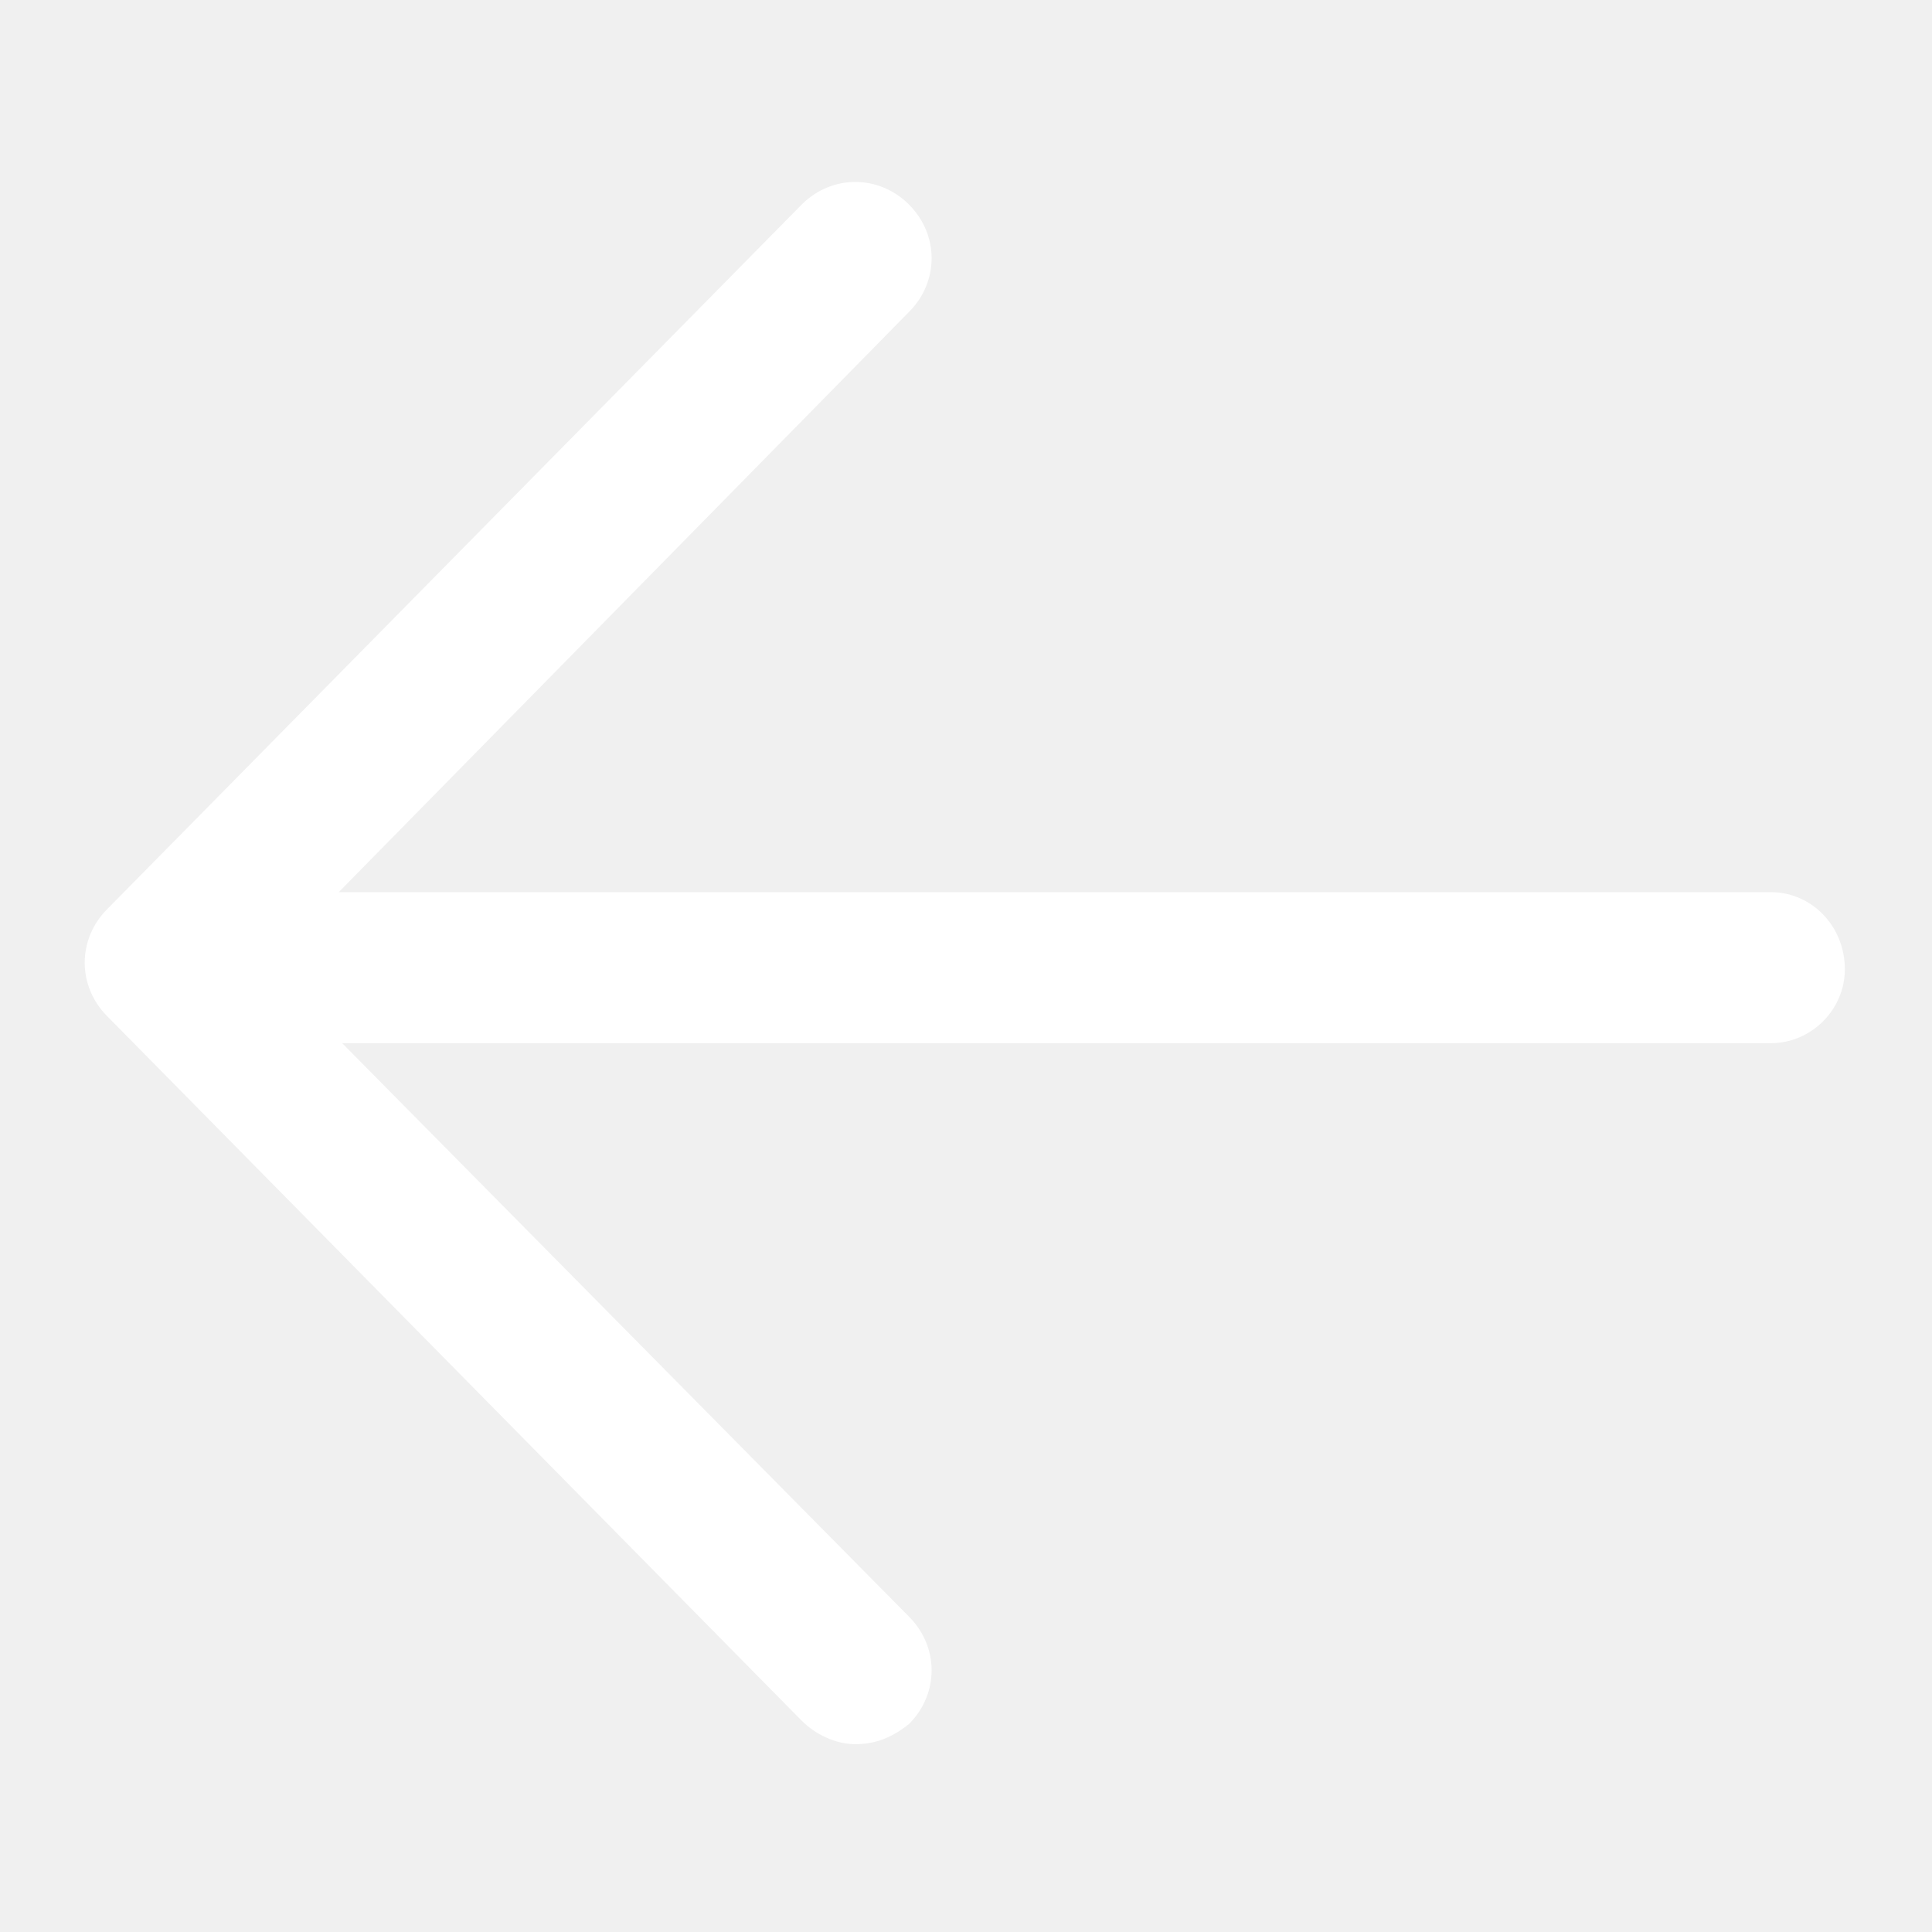
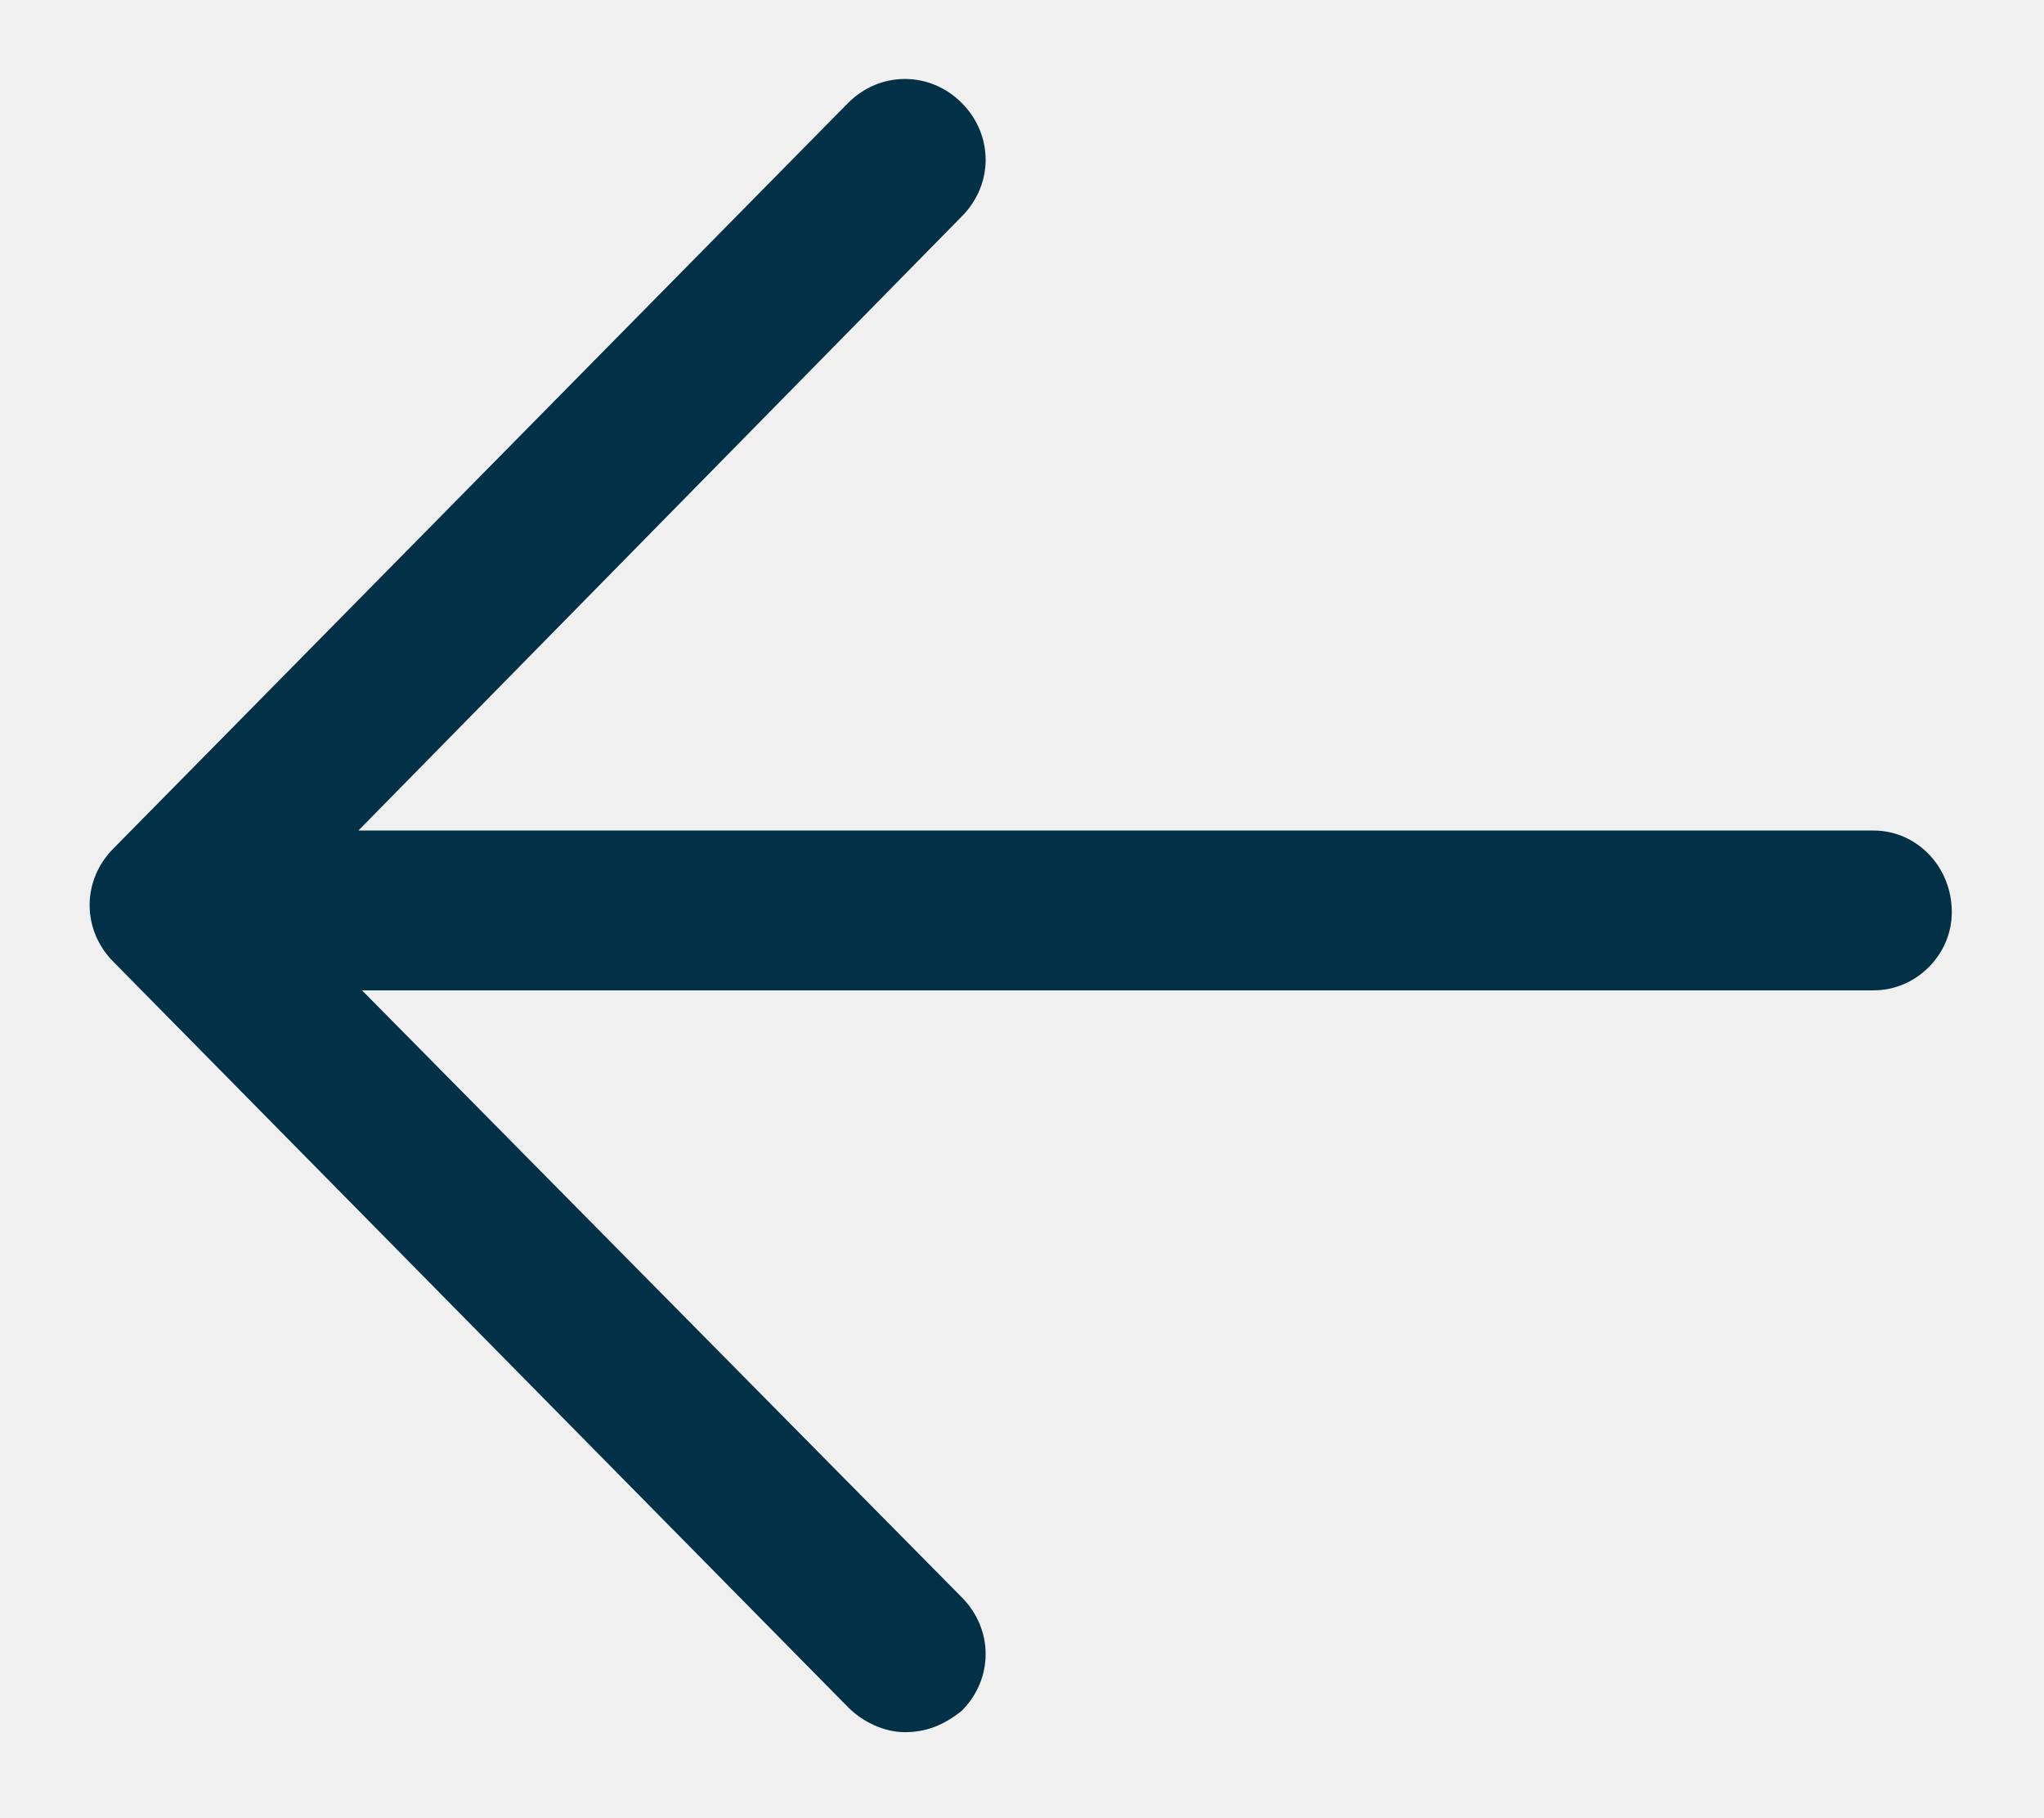
- <svg xmlns="http://www.w3.org/2000/svg" width="20" height="20" viewBox="0 0 18 16" fill="none">
-   <path d="M16.5 7.312H3.156L8.469 1.906C8.75 1.625 8.75 1.188 8.469 0.906C8.188 0.625 7.75 0.625 7.469 0.906L1 7.469C0.719 7.75 0.719 8.188 1 8.469L7.469 15.031C7.594 15.156 7.781 15.25 7.969 15.25C8.156 15.25 8.312 15.188 8.469 15.062C8.75 14.781 8.75 14.344 8.469 14.062L3.188 8.719H16.5C16.875 8.719 17.188 8.406 17.188 8.031C17.188 7.625 16.875 7.312 16.5 7.312Z" fill="white" />
+ <svg xmlns="http://www.w3.org/2000/svg" width="18" height="16" viewBox="0 0 18 16" fill="none">
+   <path d="M16.5 7.312H3.156L8.469 1.906C8.75 1.625 8.75 1.188 8.469 0.906C8.188 0.625 7.75 0.625 7.469 0.906L1 7.469C0.719 7.75 0.719 8.188 1 8.469L7.469 15.031C7.594 15.156 7.781 15.25 7.969 15.25C8.156 15.25 8.312 15.188 8.469 15.062C8.75 14.781 8.75 14.344 8.469 14.062L3.188 8.719H16.5C16.875 8.719 17.188 8.406 17.188 8.031C17.188 7.625 16.875 7.312 16.5 7.312Z" fill="#023047" />
</svg>
